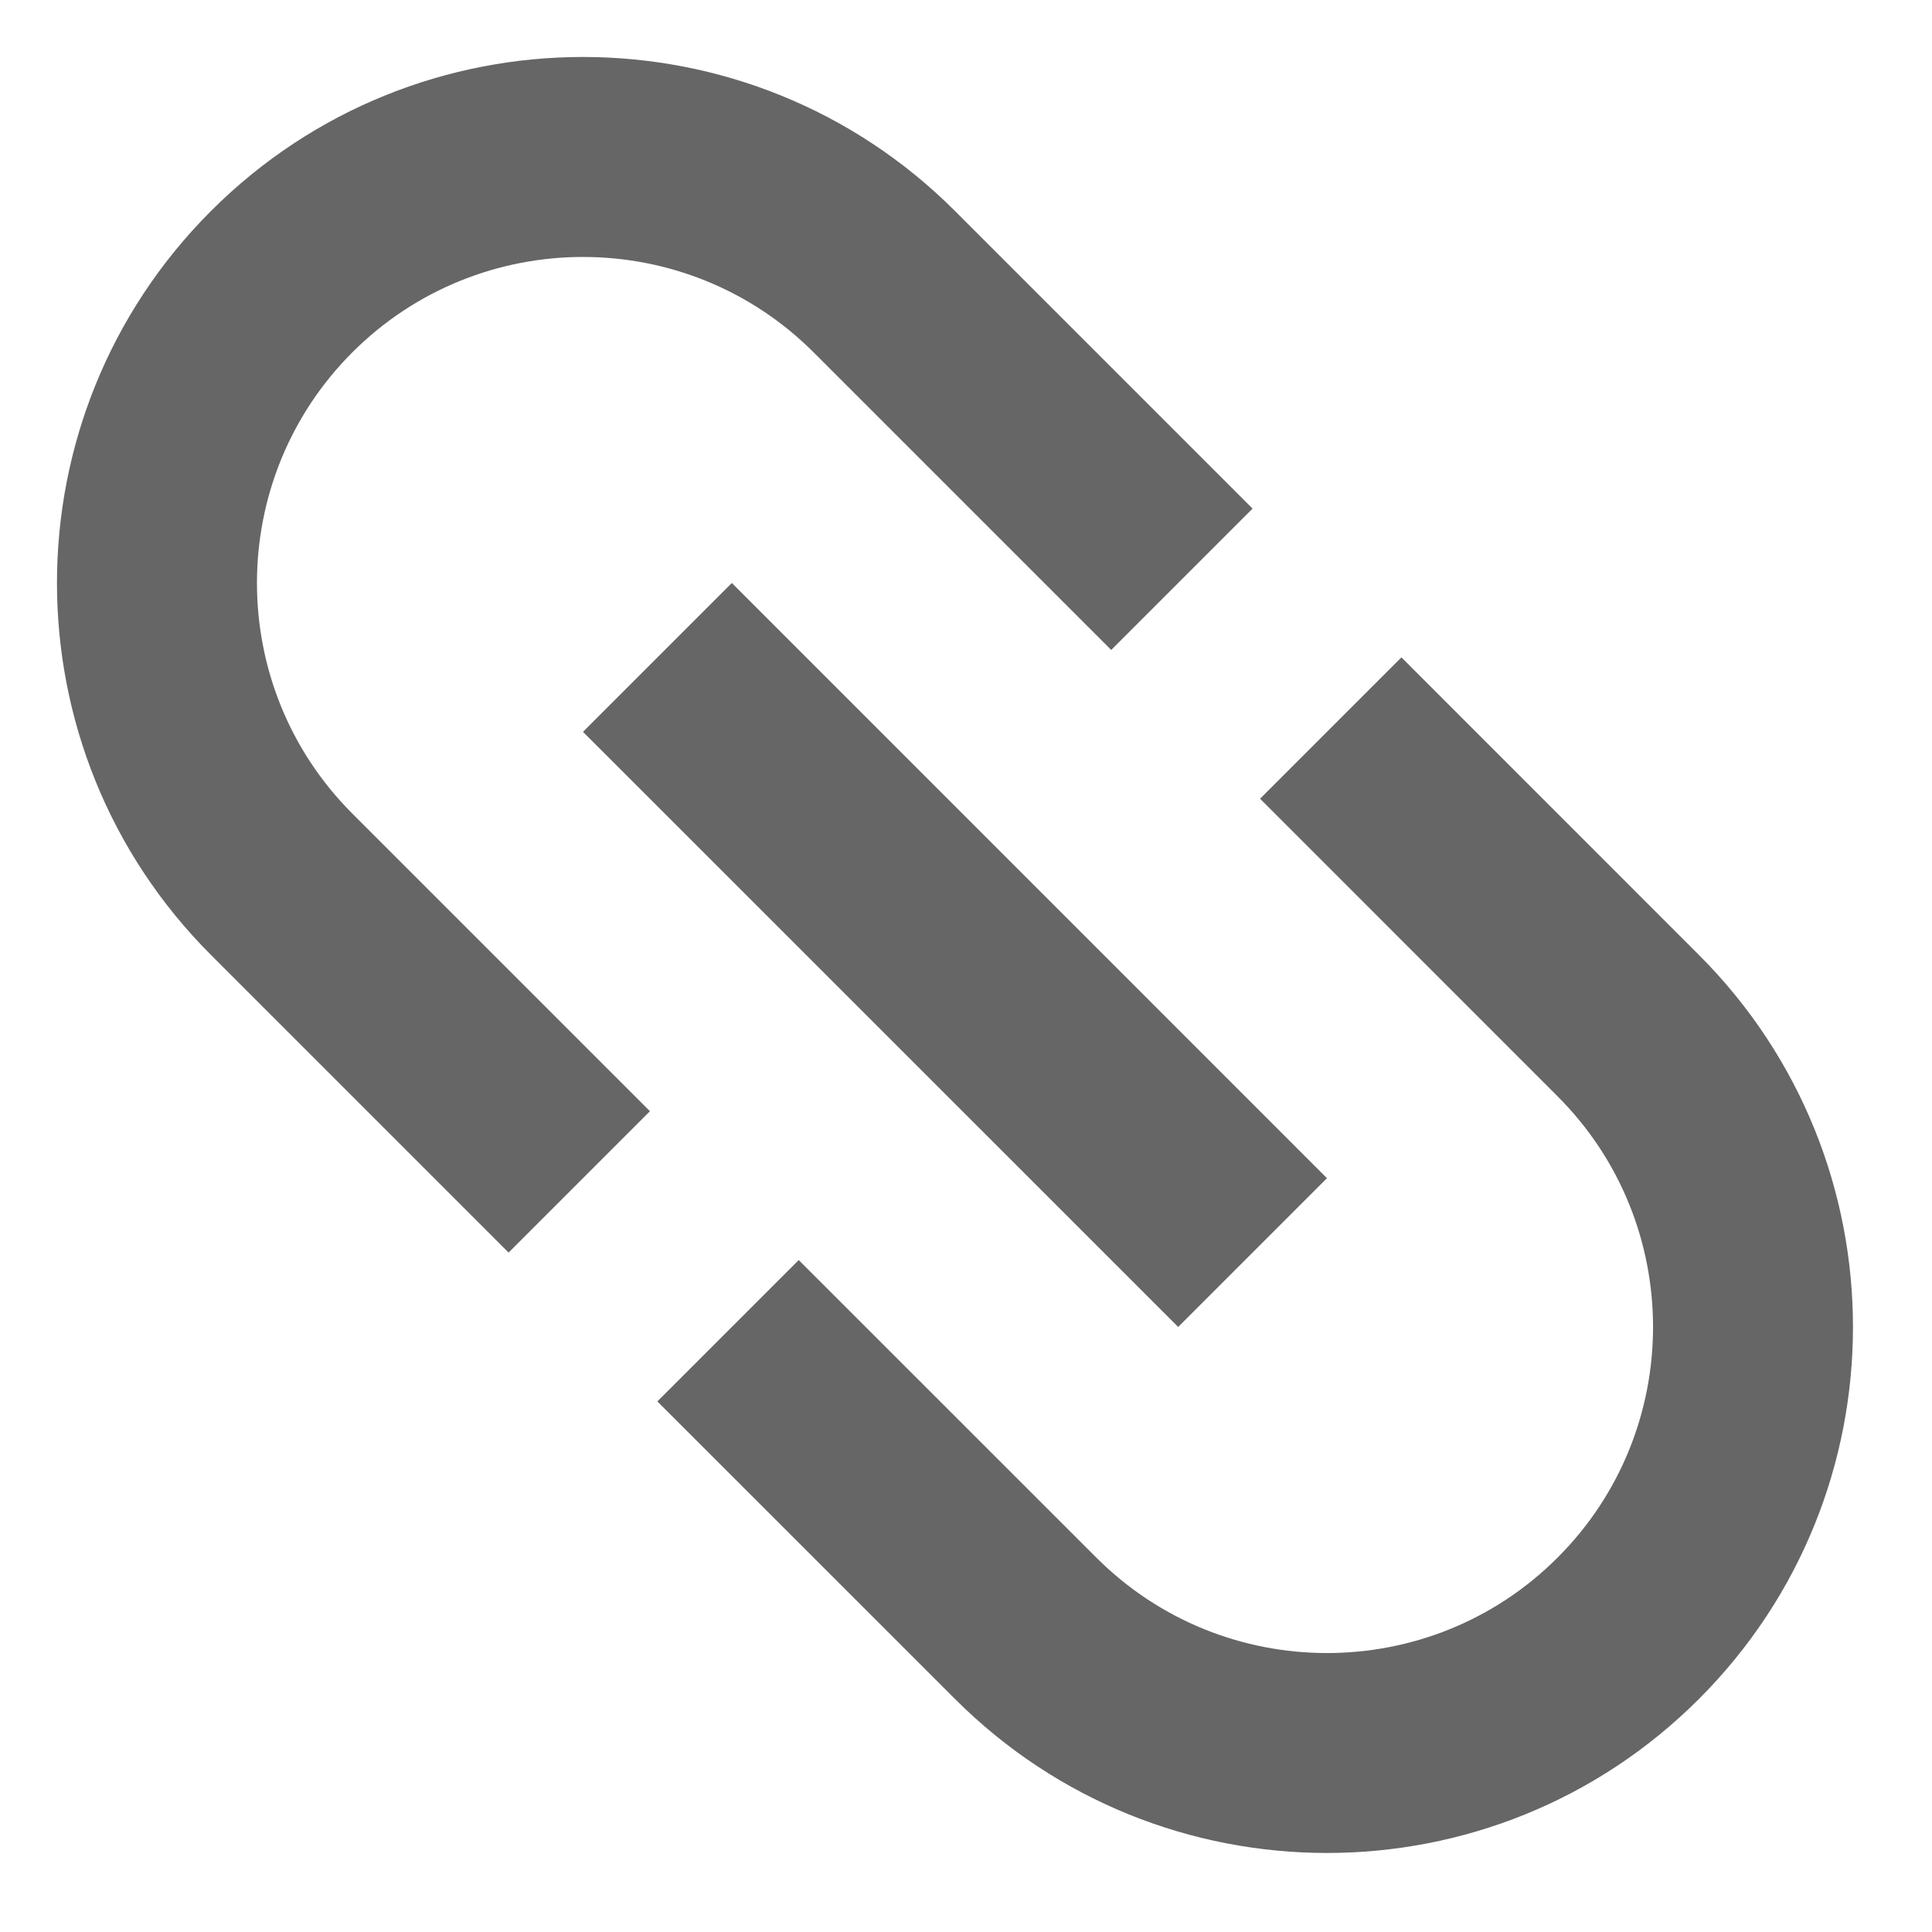
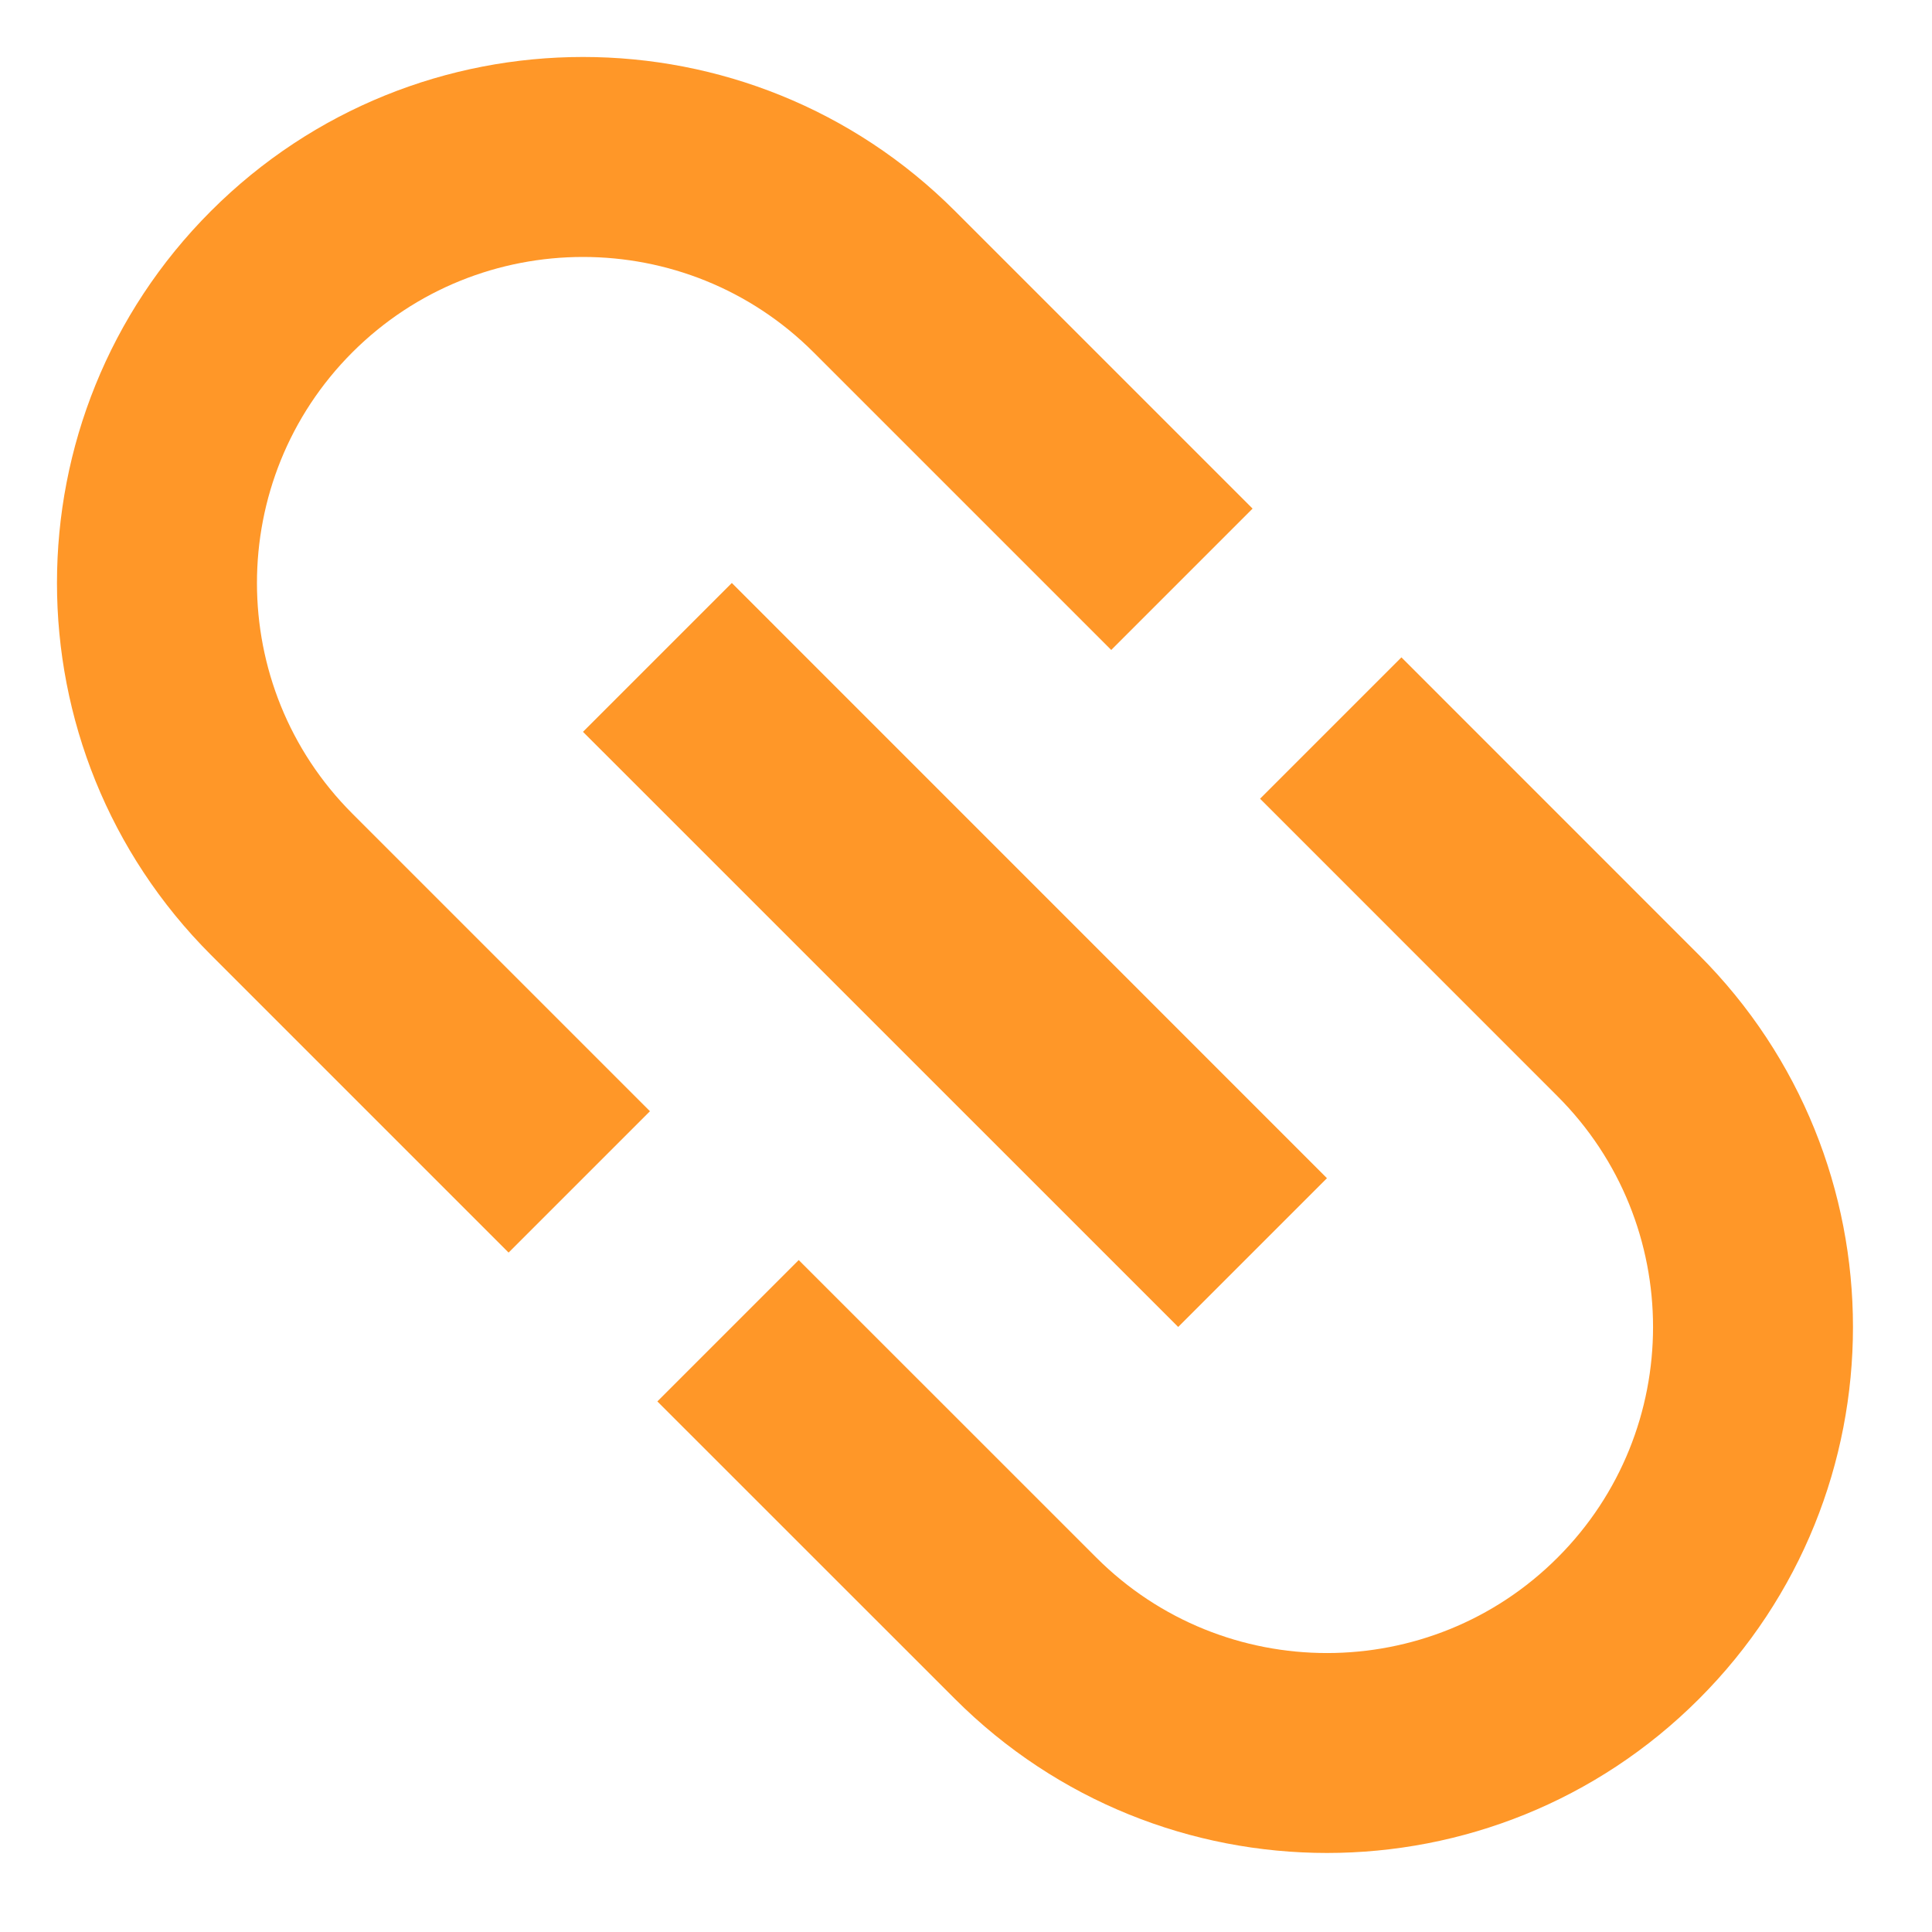
- <svg xmlns="http://www.w3.org/2000/svg" width="24" height="24" viewBox="0 0 24 24" fill="none">
-   <path d="M4.377 4.377C5.958 2.797 8.527 2.797 10.107 4.377L13.804 8.074L15.56 6.318L11.863 2.621C9.312 0.07 5.172 0.07 2.621 2.621C0.07 5.172 0.07 9.312 2.621 11.863L6.318 15.56L8.074 13.804L4.377 10.107C2.797 8.527 2.797 5.958 4.377 4.377ZM7.242 9.091L14.636 16.484L16.484 14.636L9.091 7.242L7.242 9.091ZM21.105 11.863L17.409 8.166L15.653 9.922L19.349 13.619C20.93 15.2 20.93 17.769 19.349 19.349C17.769 20.93 15.2 20.93 13.619 19.349L9.922 15.653L8.166 17.409L11.863 21.105C14.414 23.656 18.555 23.656 21.105 21.105C23.656 18.555 23.656 14.414 21.105 11.863Z" fill="#666666" />
+ <svg xmlns="http://www.w3.org/2000/svg" width="24" height="24" viewBox="0 0 24 24" fill="#FF9728">
+   <path d="M4.377 4.377C5.958 2.797 8.527 2.797 10.107 4.377L13.804 8.074L15.56 6.318L11.863 2.621C9.312 0.07 5.172 0.07 2.621 2.621C0.07 5.172 0.07 9.312 2.621 11.863L6.318 15.56L8.074 13.804L4.377 10.107C2.797 8.527 2.797 5.958 4.377 4.377ZM7.242 9.091L14.636 16.484L16.484 14.636L9.091 7.242L7.242 9.091ZM21.105 11.863L17.409 8.166L15.653 9.922L19.349 13.619C20.93 15.2 20.93 17.769 19.349 19.349C17.769 20.93 15.2 20.93 13.619 19.349L9.922 15.653L8.166 17.409L11.863 21.105C14.414 23.656 18.555 23.656 21.105 21.105C23.656 18.555 23.656 14.414 21.105 11.863Z" fill="#FF9728" />
</svg>
